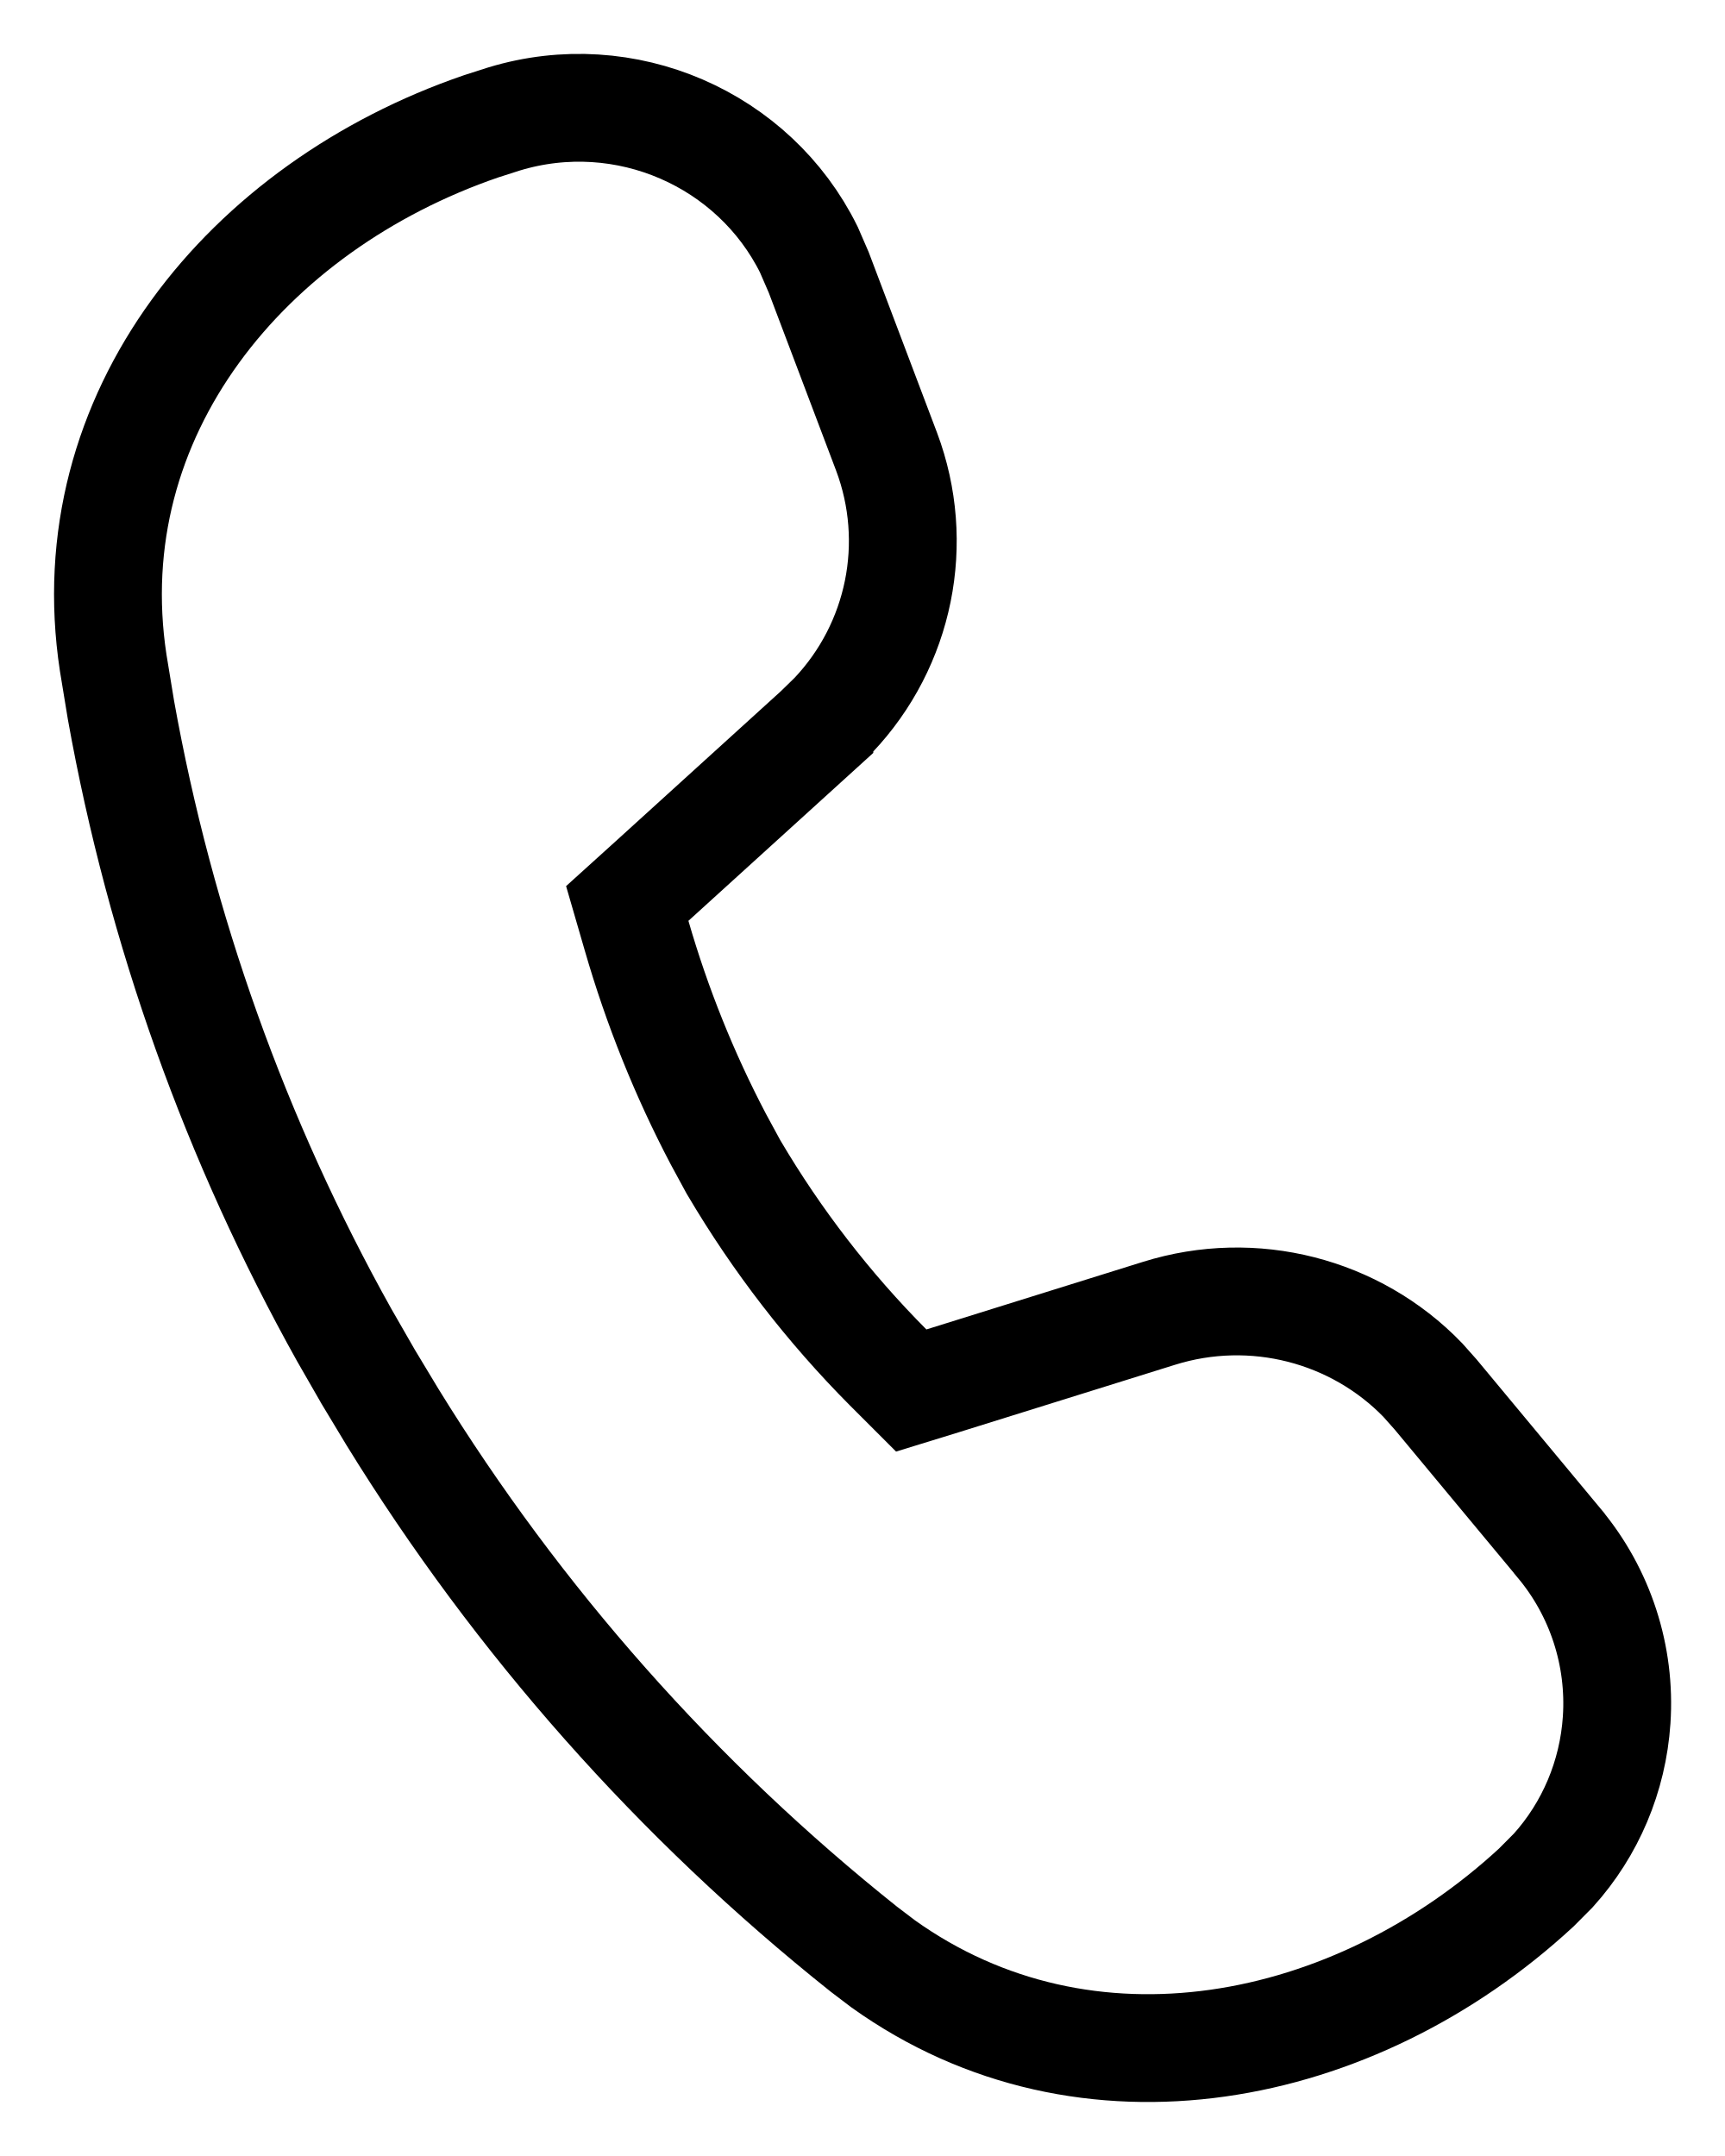
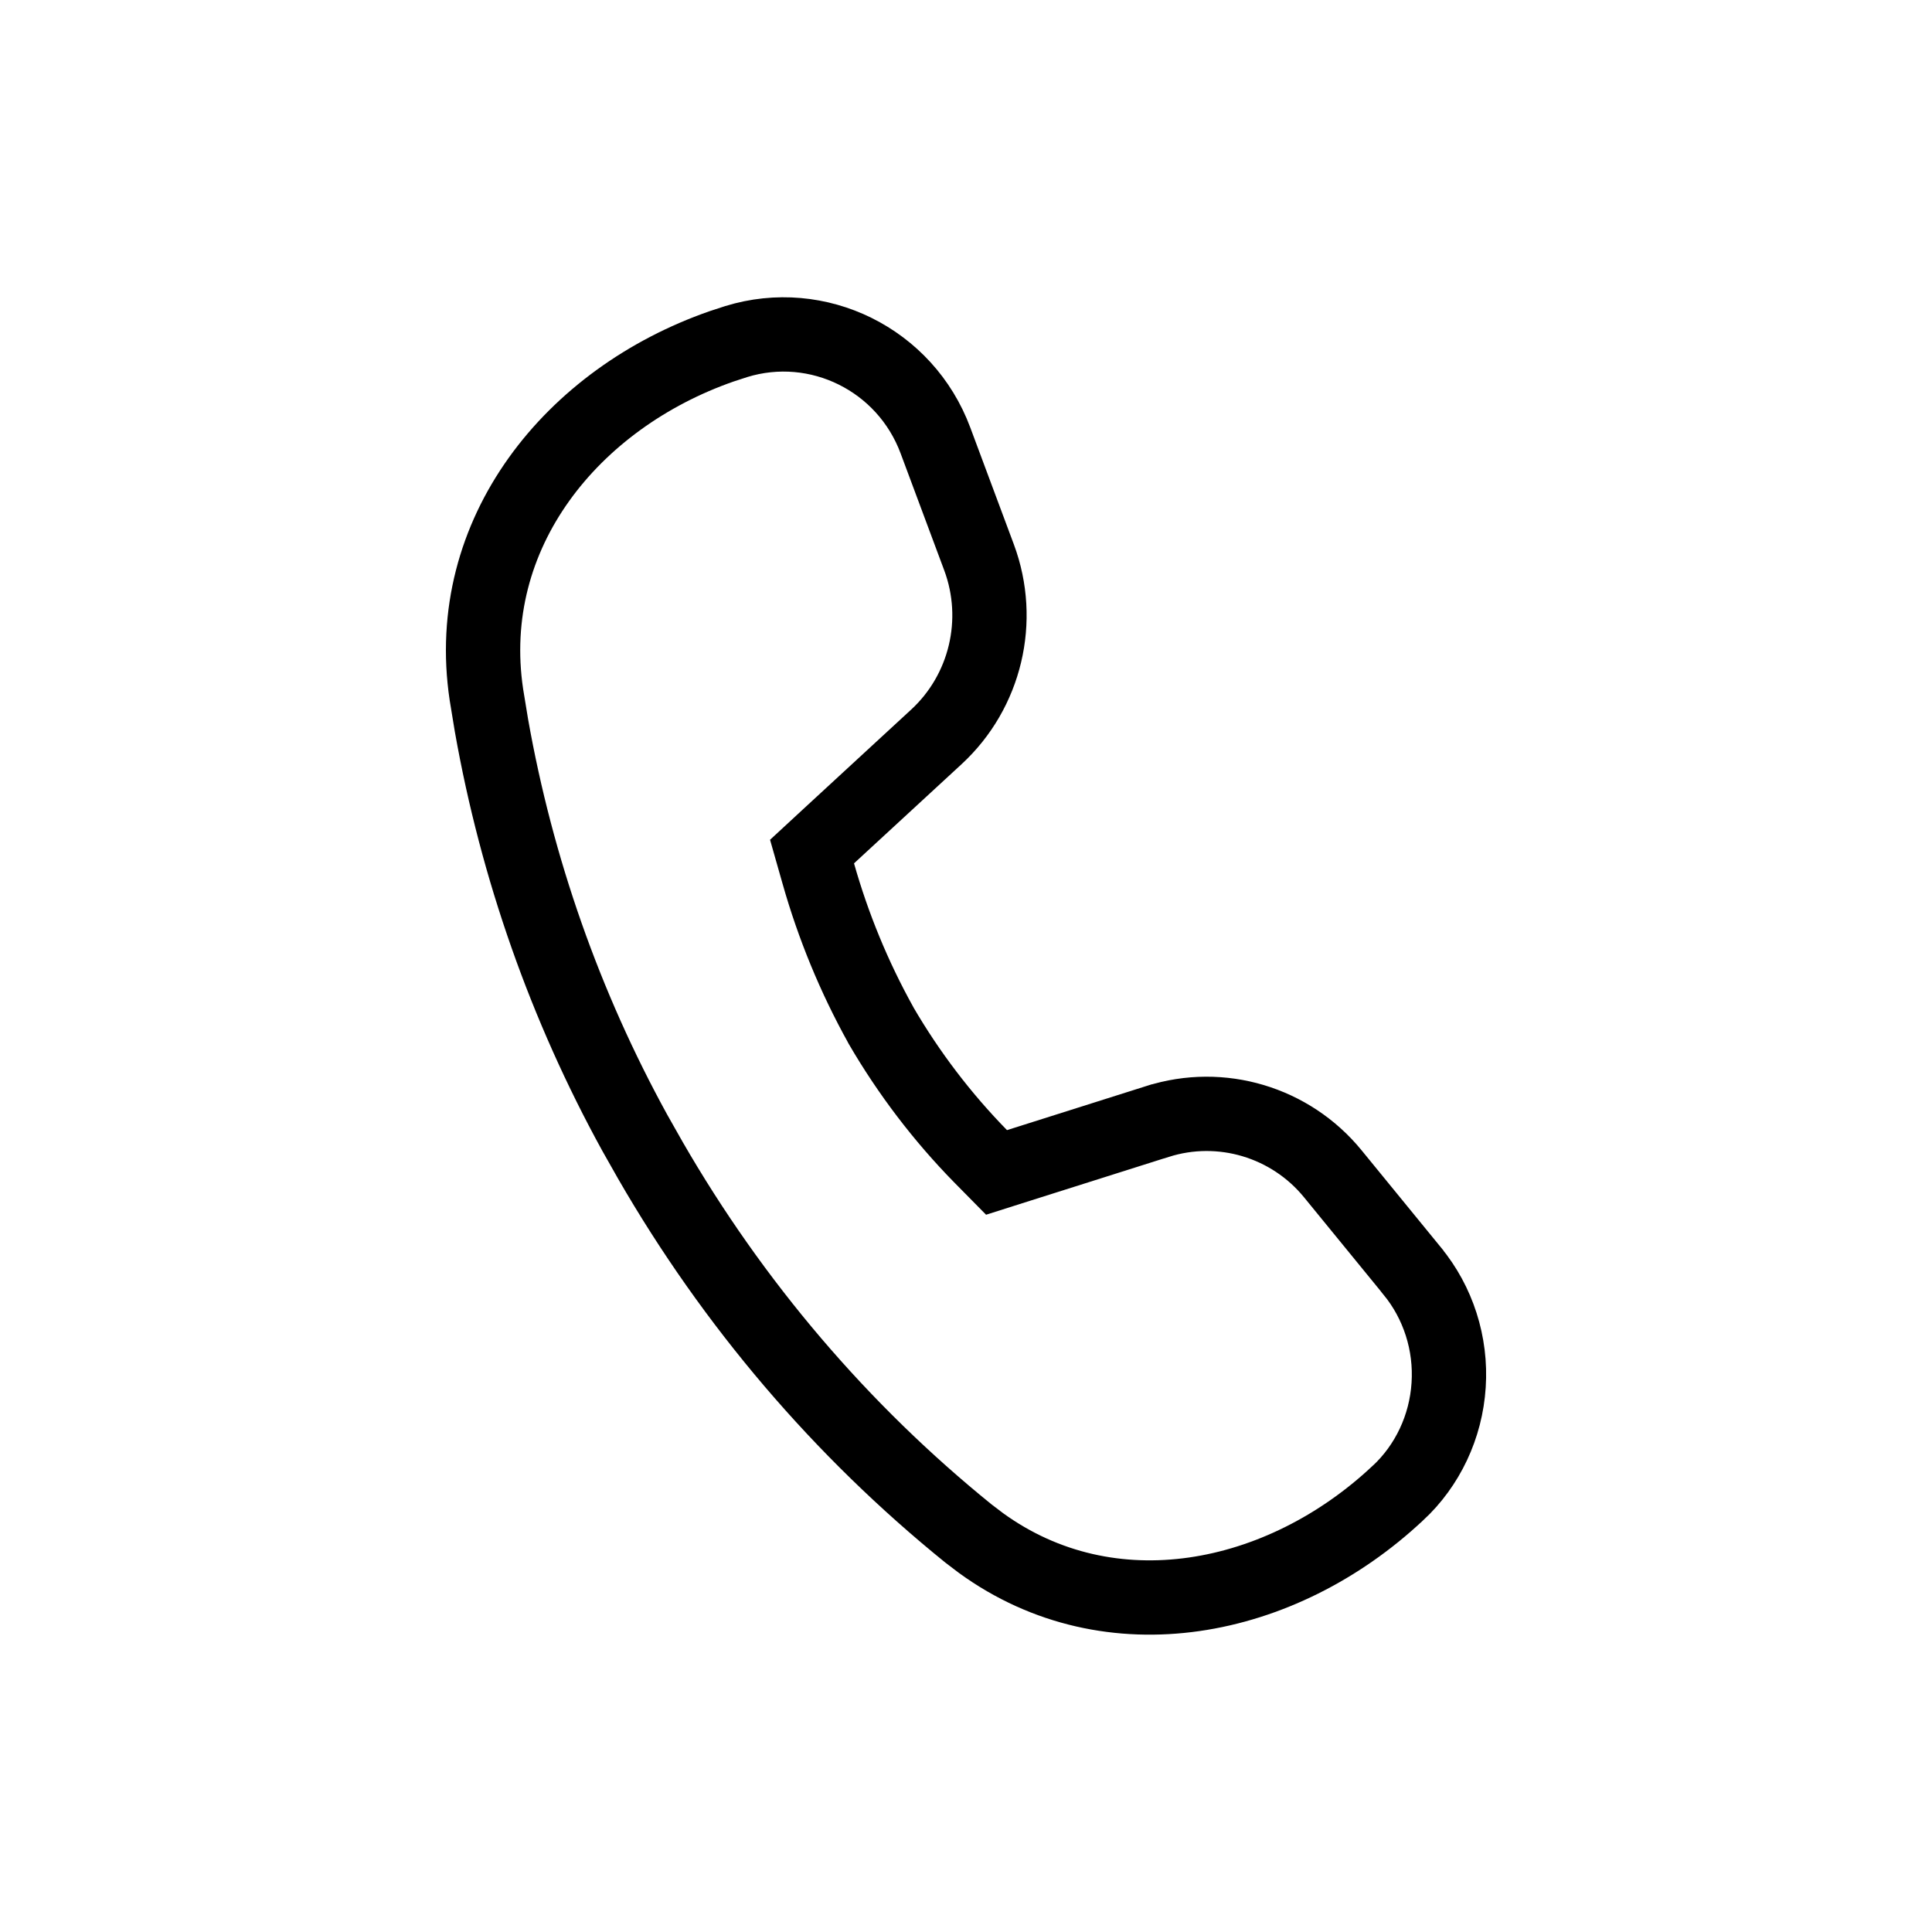
- <svg xmlns="http://www.w3.org/2000/svg" width="16" height="20" viewBox="0 0 16 20" fill="none">
-   <path d="M4.674 1.104C5.801 0.761 6.996 1.292 7.502 2.315L7.594 2.527L8.223 4.189C8.541 5.035 8.347 5.983 7.729 6.636L7.6 6.762V6.763L6.049 8.172L5.818 8.381L5.905 8.681C6.094 9.335 6.348 9.968 6.664 10.569L6.803 10.825L6.809 10.835C7.207 11.509 7.687 12.131 8.238 12.685L8.452 12.899L8.741 12.81L10.75 12.183C11.625 11.909 12.573 12.156 13.197 12.802L13.317 12.937L14.462 14.315L14.463 14.317C14.843 14.772 15.035 15.36 14.995 15.956C14.96 16.478 14.752 16.968 14.408 17.35L14.252 17.507L14.25 17.509C12.563 19.068 10.076 19.565 8.191 18.217L8.012 18.081C6.284 16.704 4.805 15.035 3.642 13.148L3.413 12.768L3.412 12.766L3.192 12.383C2.187 10.582 1.487 8.623 1.122 6.587L1.05 6.149C0.698 3.843 2.294 1.916 4.462 1.172L4.674 1.104Z" stroke="currentColor" />
+ <svg xmlns="http://www.w3.org/2000/svg" width="26" height="26" viewBox="0 0 26 26" fill="none">
+   <path d="M9.907 4.597C11.007 4.258 12.184 4.839 12.589 5.928L13.176 7.502C13.491 8.35 13.263 9.306 12.602 9.916L11.154 11.251L10.928 11.46L11.012 11.755C11.213 12.465 11.495 13.149 11.852 13.792L11.857 13.802C12.23 14.442 12.68 15.033 13.196 15.56L13.411 15.778L13.704 15.685L15.578 15.092H15.579C16.433 14.821 17.367 15.1 17.936 15.796L19.003 17.102L19.004 17.104C19.354 17.529 19.532 18.08 19.495 18.641C19.459 19.201 19.212 19.723 18.811 20.095L18.808 20.097C17.241 21.566 14.941 22.028 13.201 20.765L13.034 20.638C11.317 19.249 9.865 17.545 8.75 15.611L8.749 15.609L8.544 15.247C7.607 13.543 6.955 11.689 6.614 9.763L6.546 9.349C6.22 7.174 7.702 5.361 9.711 4.661L9.907 4.597Z" stroke="currentColor" />
</svg>
